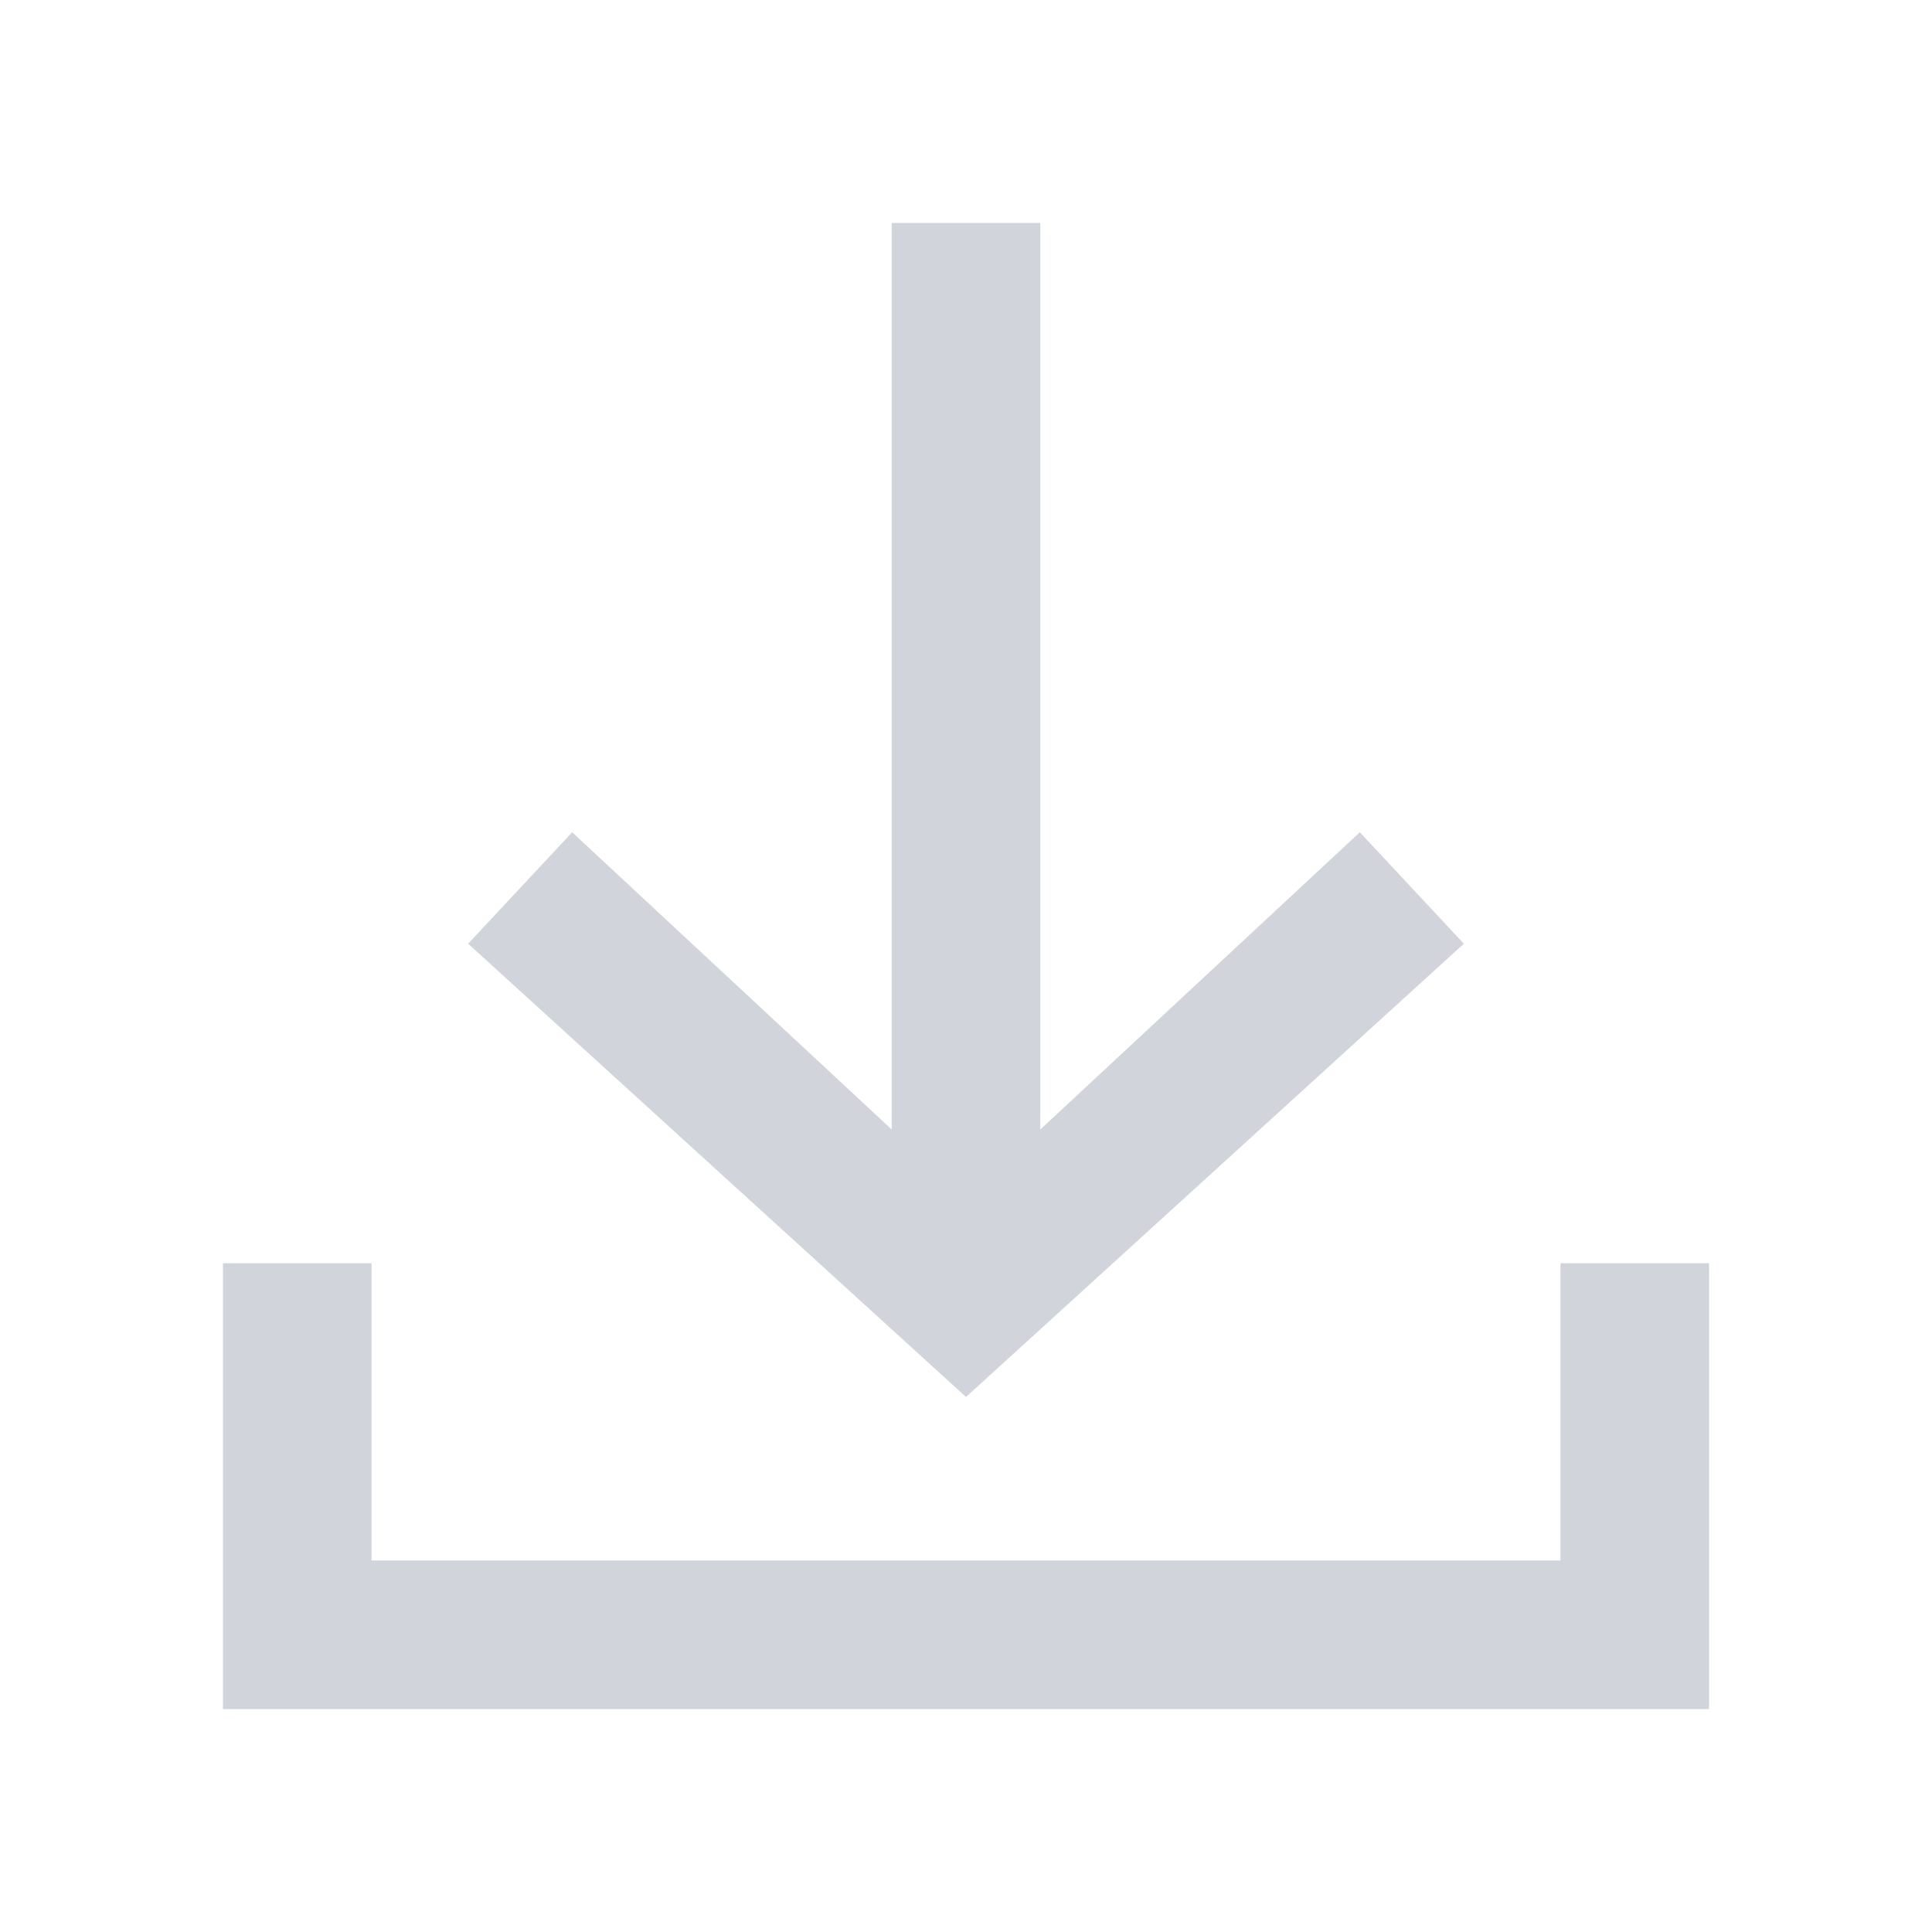
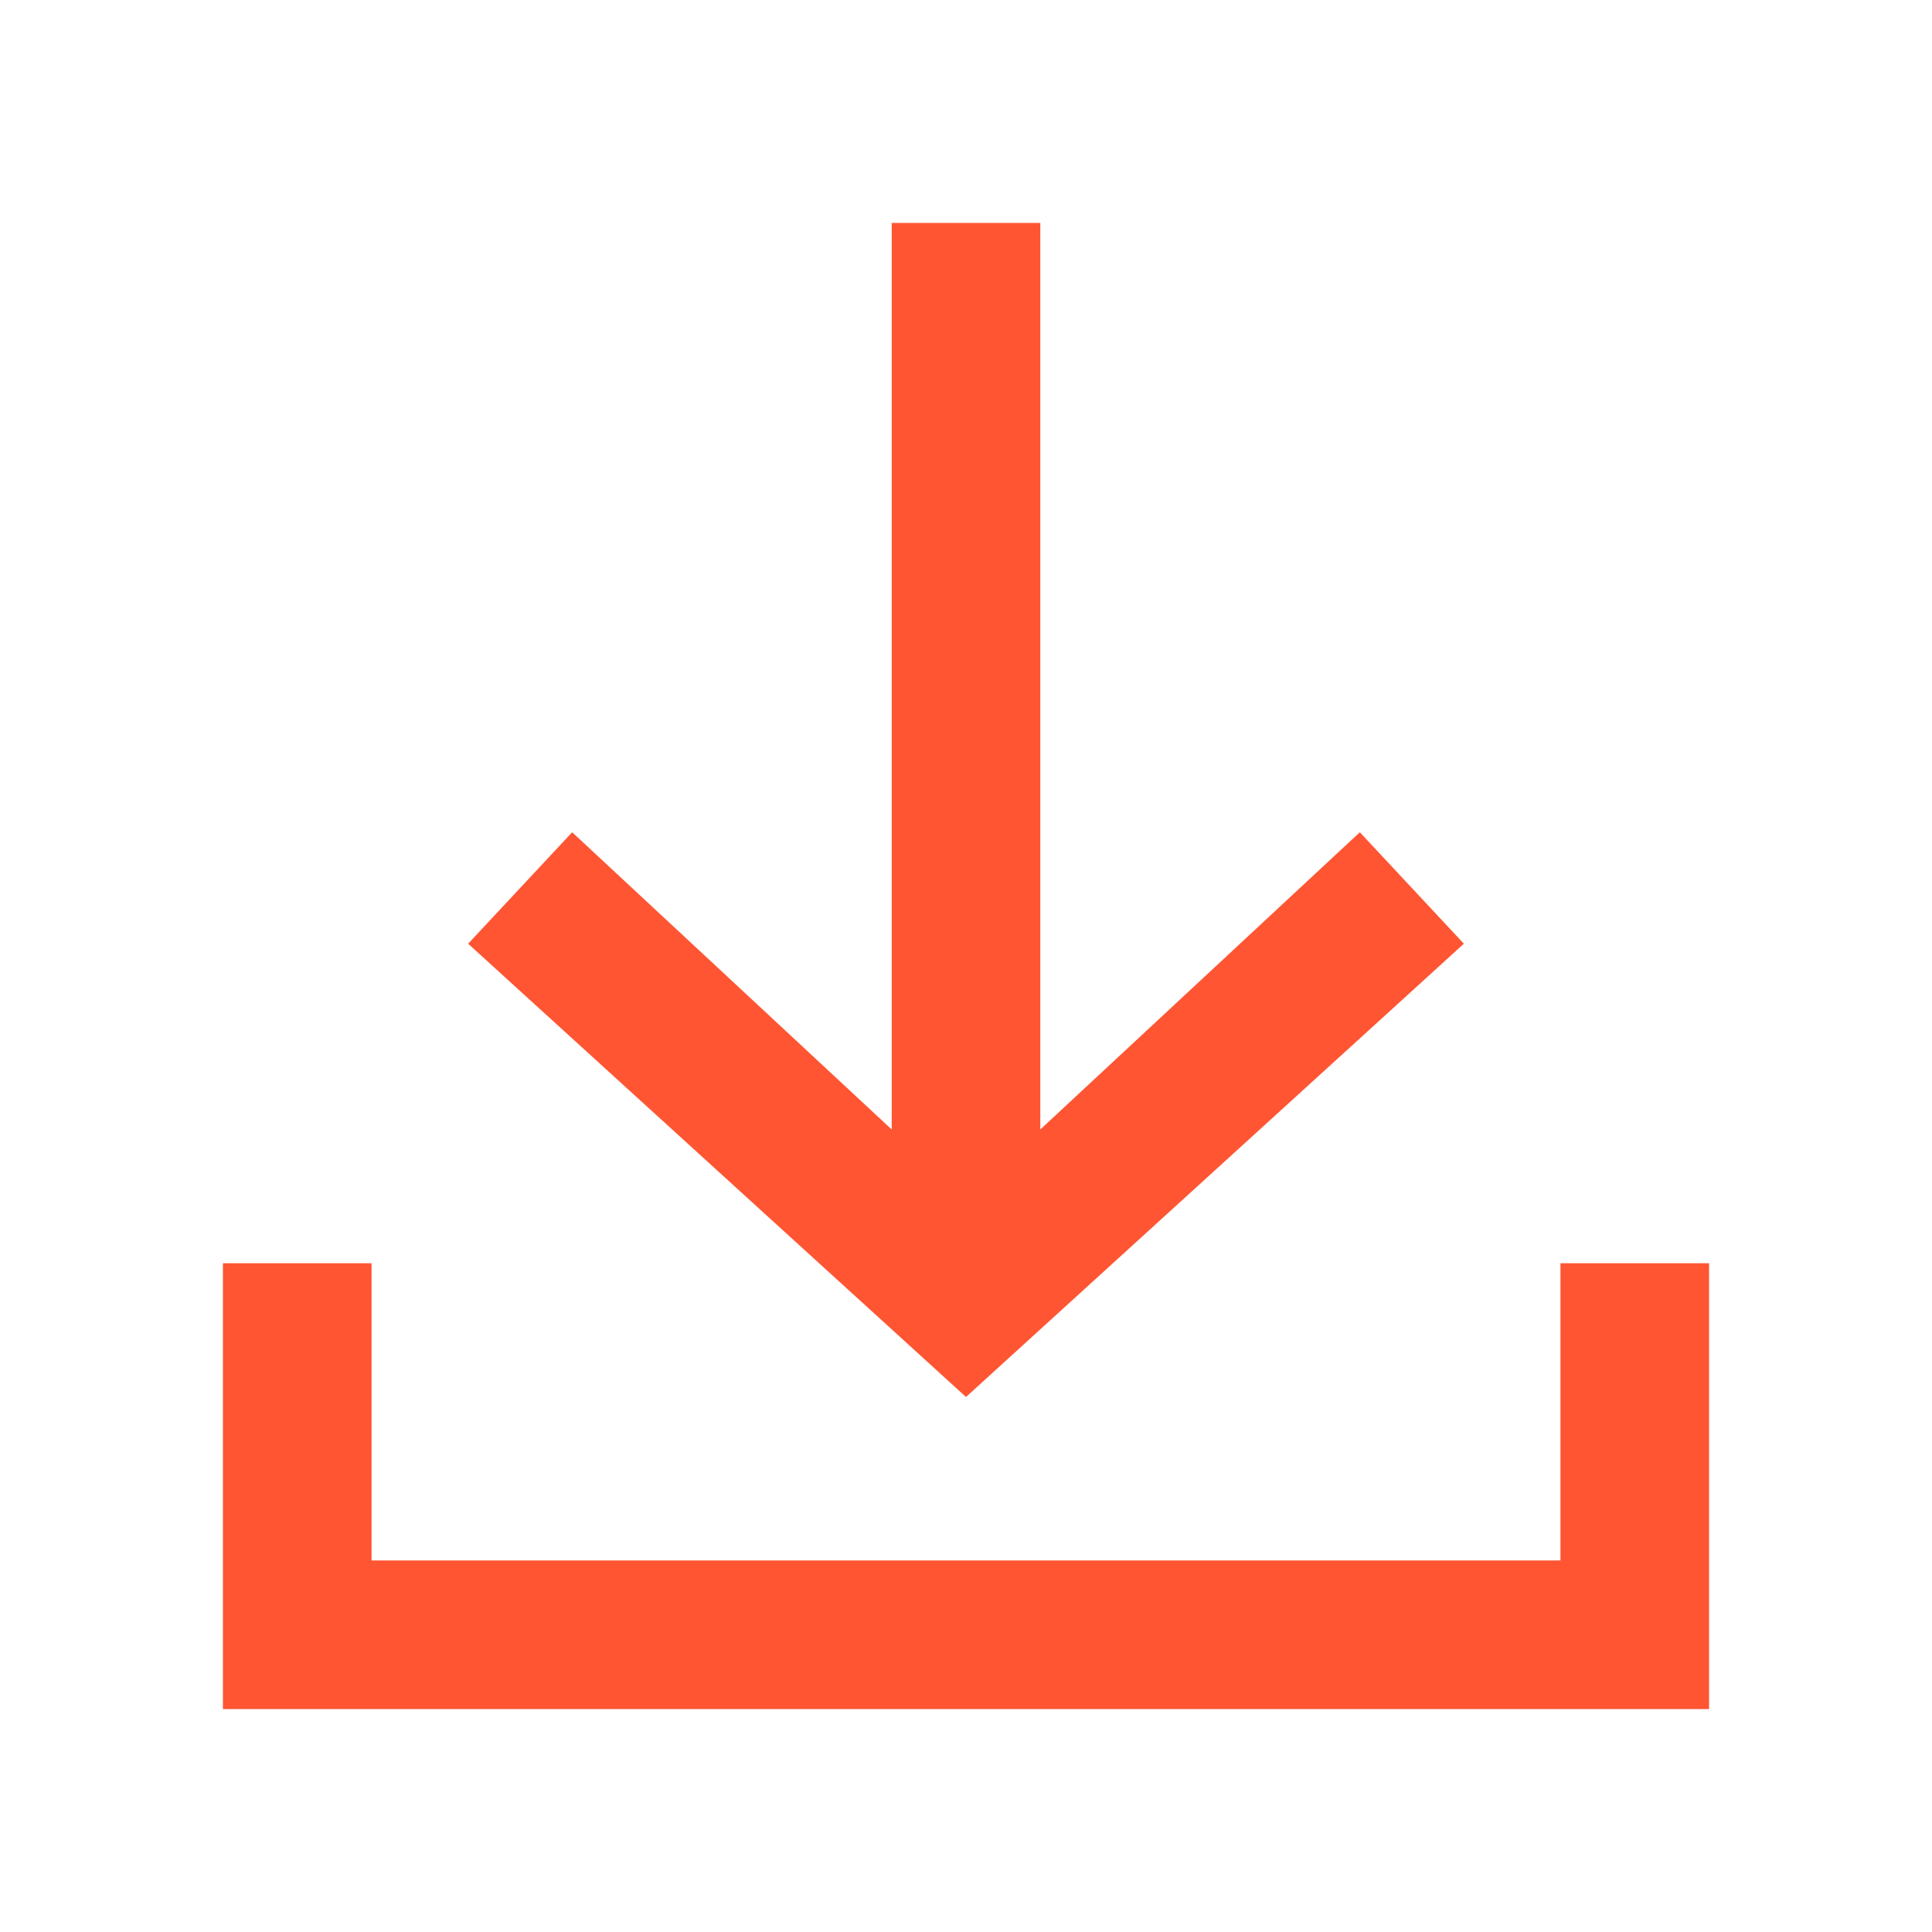
<svg xmlns="http://www.w3.org/2000/svg" version="1.1" id="ic_receive_on" x="0px" y="0px" viewBox="0 0 26 26" style="enable-background:new 0 0 26 26;" xml:space="preserve">
  <style type="text/css">
- 	.st0{fill:#D1D5DB;}
+ 	.st0{fill:#FF5533;}
	.st1{fill:none;}
</style>
  <g id="Group_8834" transform="translate(1 1)">
    <path id="Path_18892" class="st0" d="M18.7,11.7l-1.4-1.5l-4.3,4V2h-2v12.2l-4.3-4l-1.4,1.5l6.7,6.1L18.7,11.7z" />
    <path id="Path_18893" class="st0" d="M20,16v4H4v-4H2v6h20v-6H20z" />
  </g>
  <path id="Rectangle_4413" class="st1" d="M0,0h26v26H0V0z" />
</svg>
